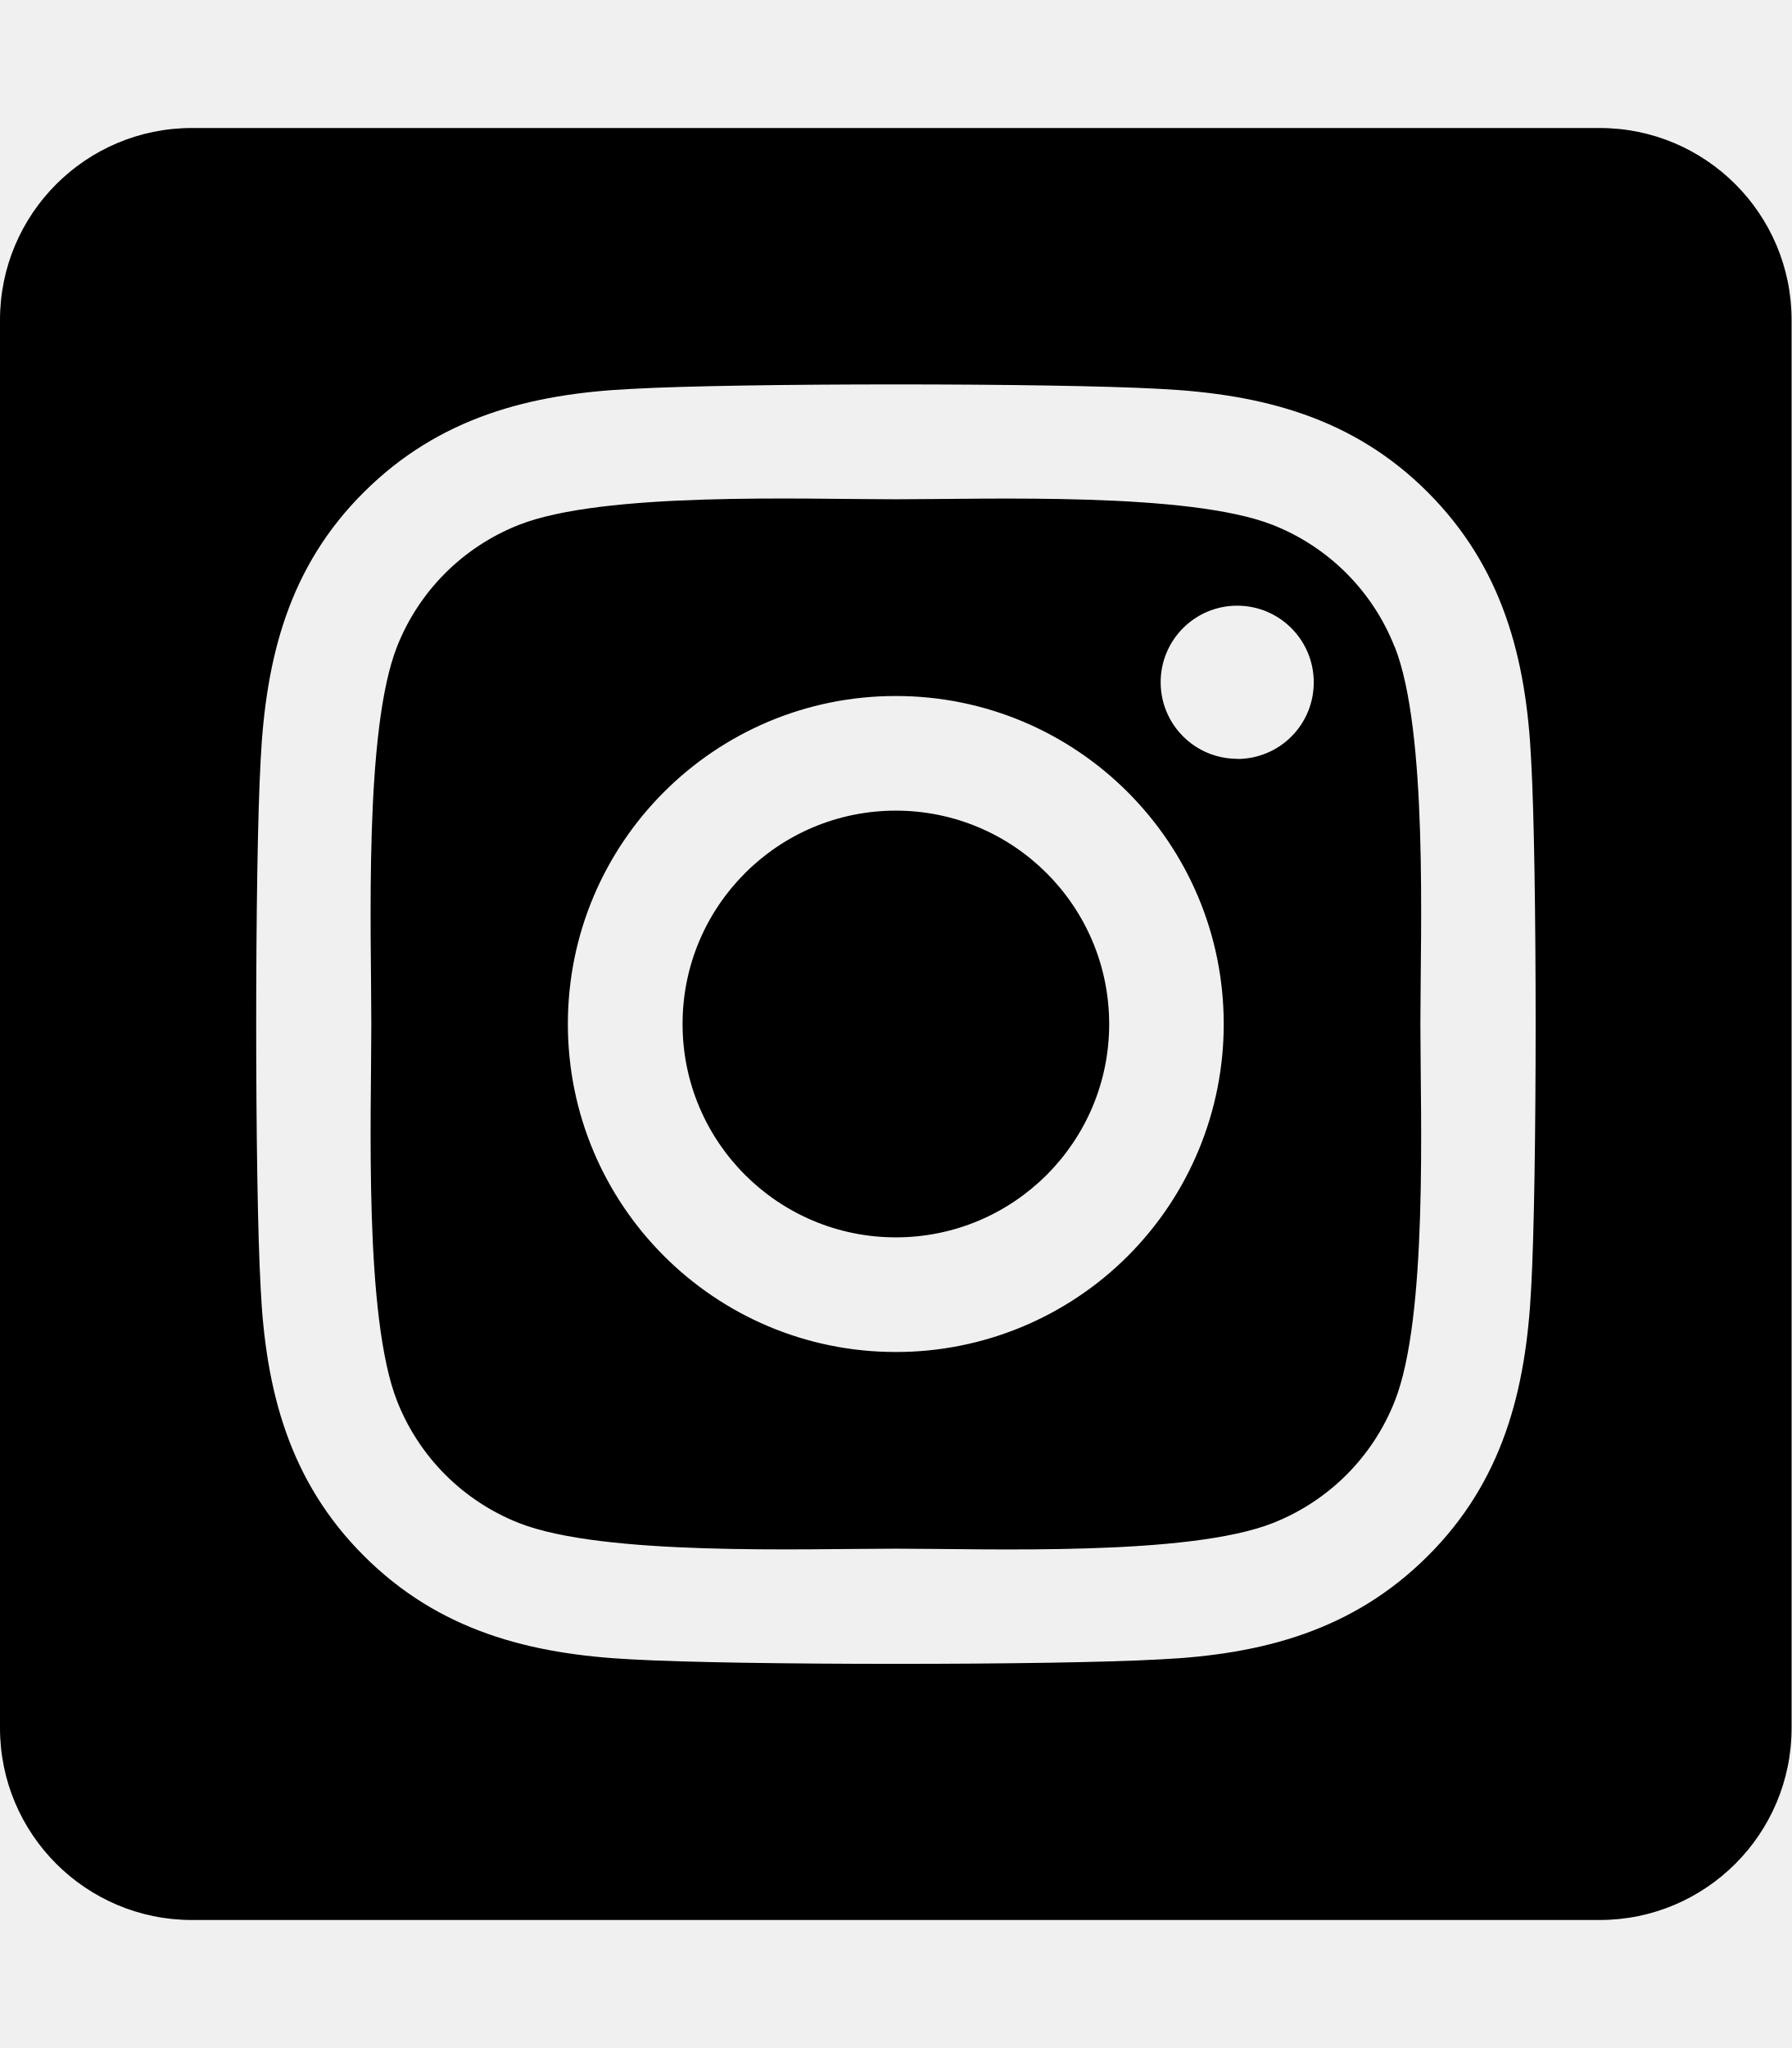
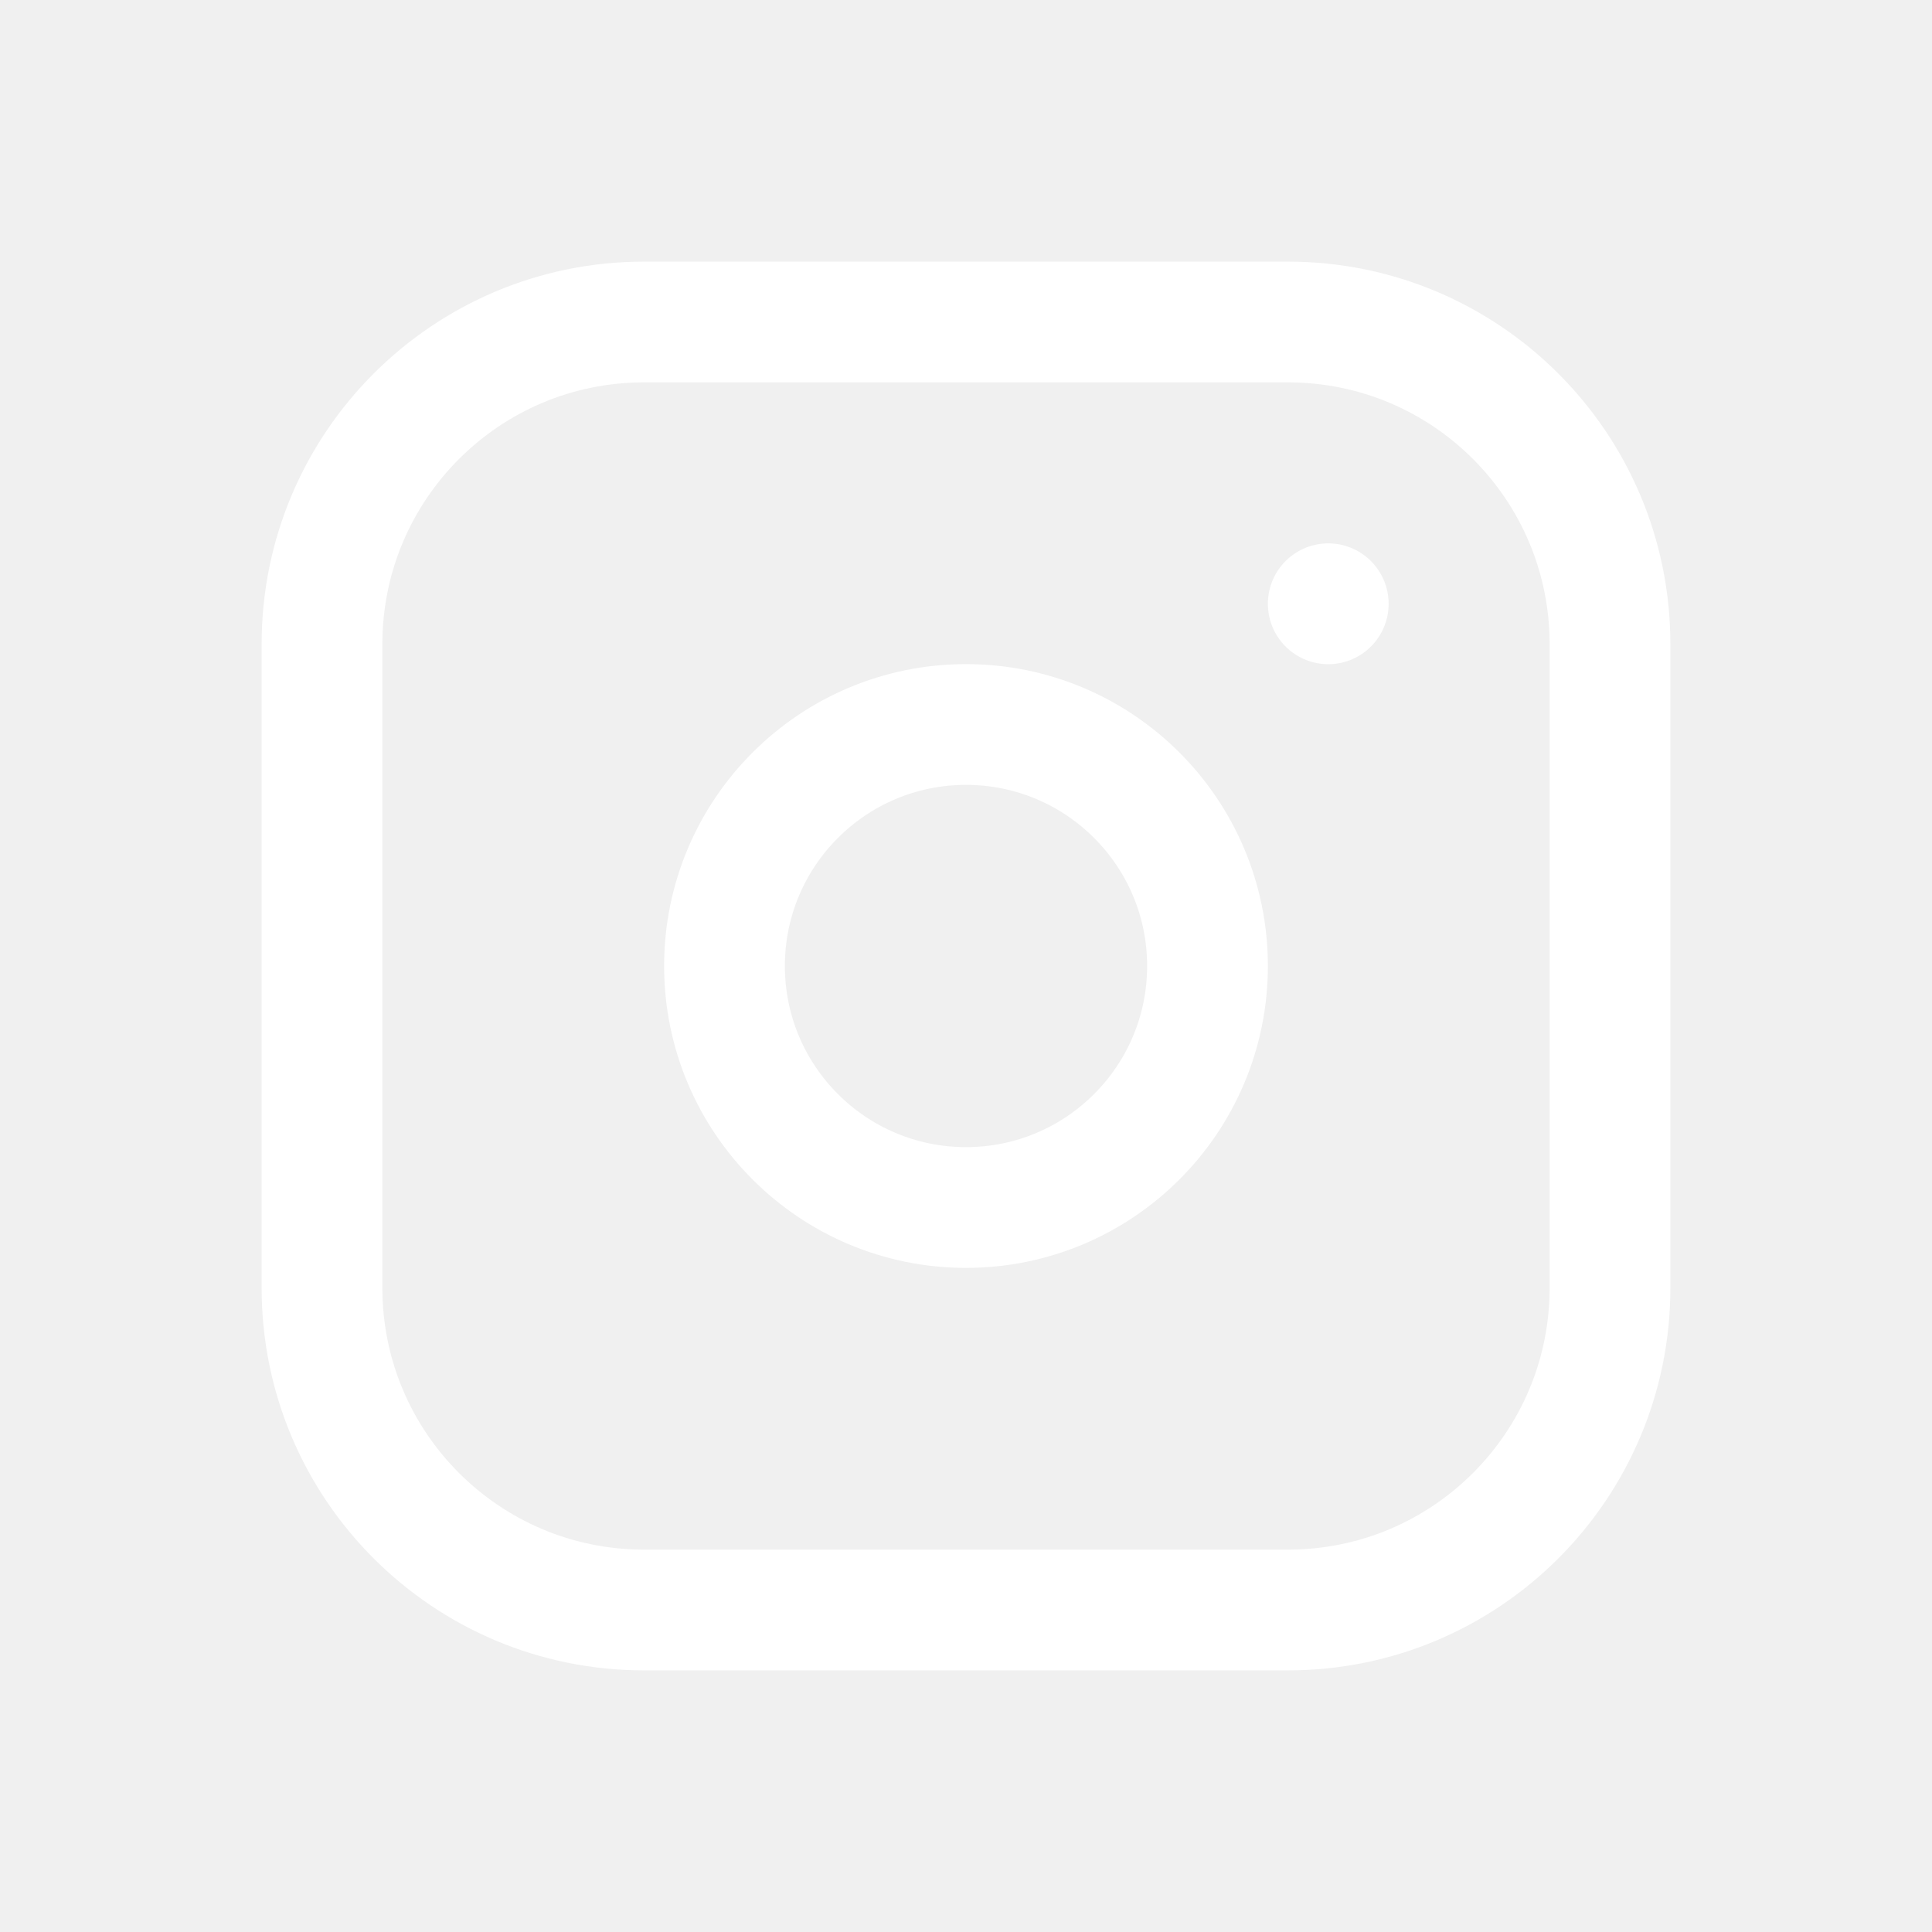
- <svg xmlns="http://www.w3.org/2000/svg" viewBox="0 0 448 512">
-   <path d="M224,202.66A53.34,53.34,0,1,0,277.36,256,53.38,53.38,0,0,0,224,202.66Zm124.71-41a54,54,0,0,0-30.41-30.41c-21-8.29-71-6.43-94.3-6.43s-73.25-1.93-94.31,6.43a54,54,0,0,0-30.41,30.41c-8.28,21-6.43,71.05-6.43,94.33S91,329.26,99.32,350.33a54,54,0,0,0,30.41,30.41c21,8.29,71,6.43,94.31,6.43s73.24,1.93,94.3-6.43a54,54,0,0,0,30.41-30.41c8.35-21,6.43-71.05,6.43-94.33S357.1,182.74,348.75,161.67ZM224,338a82,82,0,1,1,82-82A81.9,81.9,0,0,1,224,338Zm85.38-148.3a19.14,19.14,0,1,1,19.13-19.14A19.1,19.1,0,0,1,309.42,189.74ZM400,32H48A48,48,0,0,0,0,80V432a48,48,0,0,0,48,48H400a48,48,0,0,0,48-48V80A48,48,0,0,0,400,32ZM382.88,322c-1.29,25.63-7.14,48.34-25.85,67s-41.4,24.63-67,25.85c-26.41,1.49-105.59,1.49-132,0-25.63-1.29-48.26-7.15-67-25.85s-24.63-41.42-25.85-67c-1.49-26.42-1.49-105.61,0-132,1.29-25.63,7.07-48.34,25.85-67s41.47-24.56,67-25.78c26.41-1.49,105.59-1.49,132,0,25.63,1.29,48.33,7.15,67,25.85s24.63,41.42,25.85,67.05C384.37,216.44,384.37,295.56,382.88,322Z" />
+ <svg xmlns="http://www.w3.org/2000/svg" class="icon icon-tabler icon-tabler-brand-instagram" width="44" height="44" viewBox="0 0 24 24" stroke-width="1.5" stroke="#ffffff" fill="none" stroke-linecap="round" stroke-linejoin="round">
+   <path stroke="none" d="M0 0h24v24H0z" fill="none" />
+   <rect x="4" y="4" width="16" height="16" rx="4" />
+   <circle cx="12" cy="12" r="3" />
+   <line x1="16.5" y1="7.5" x2="16.5" y2="7.501" />
</svg>
